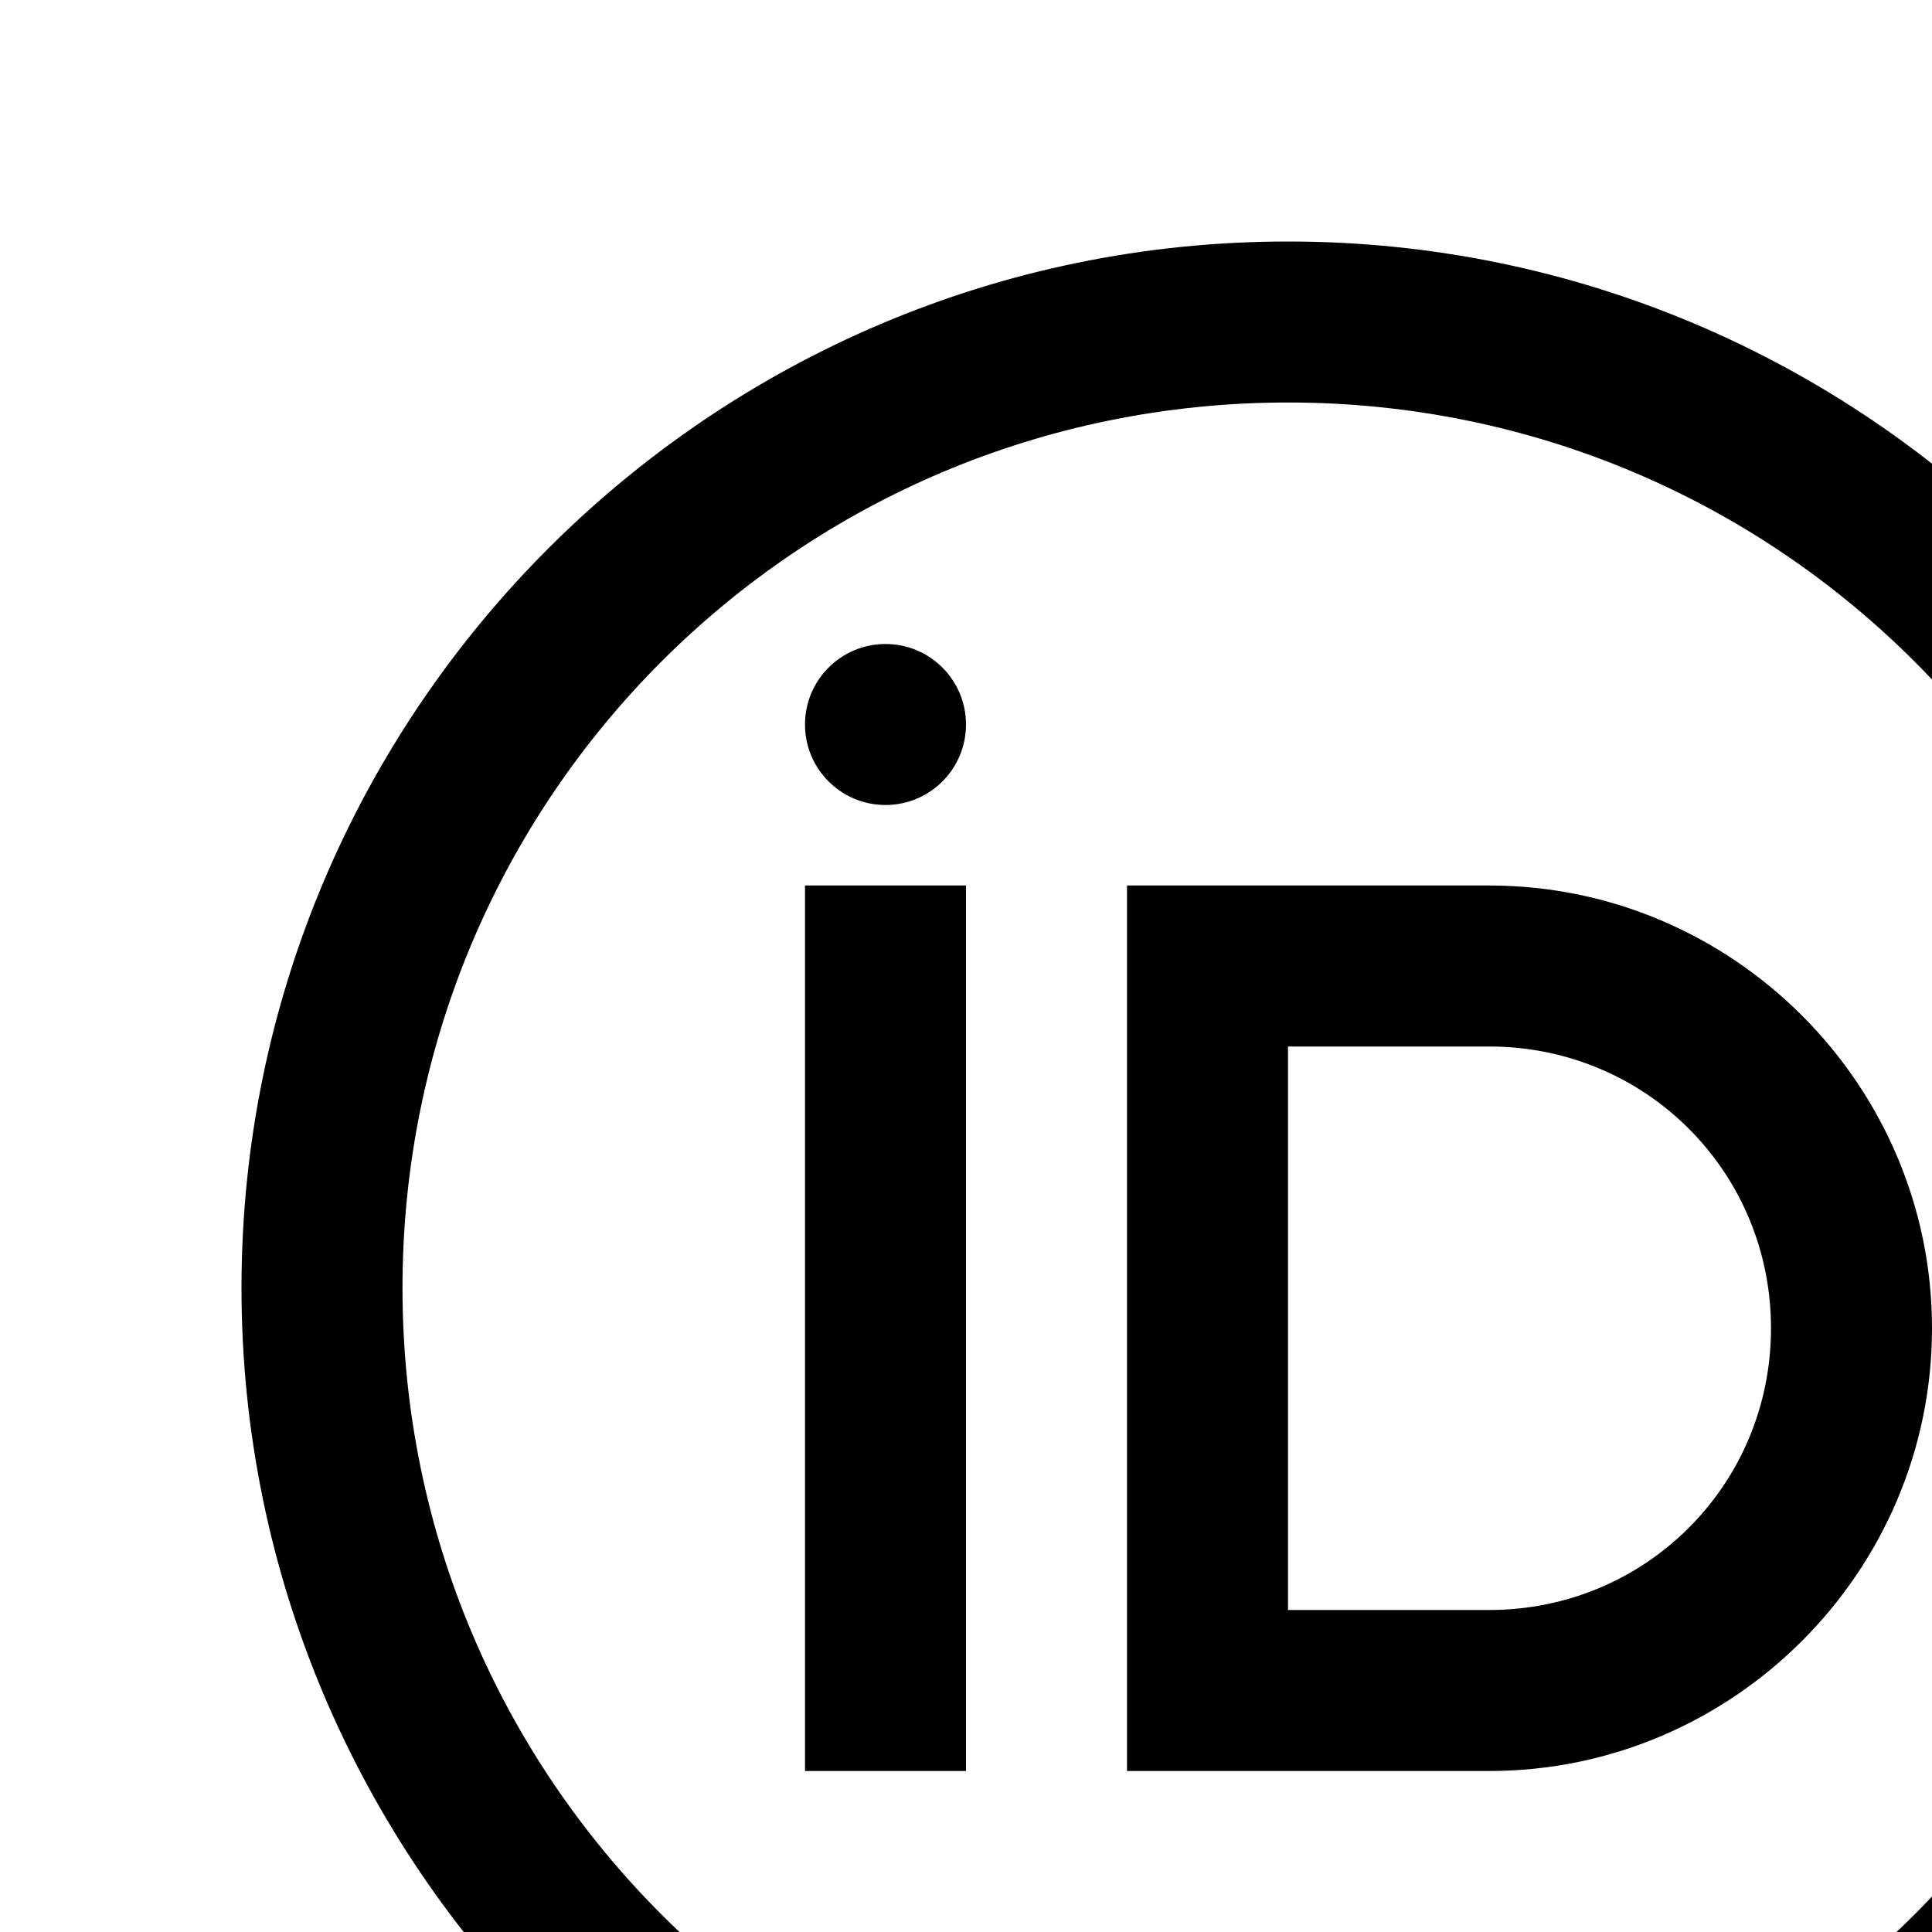
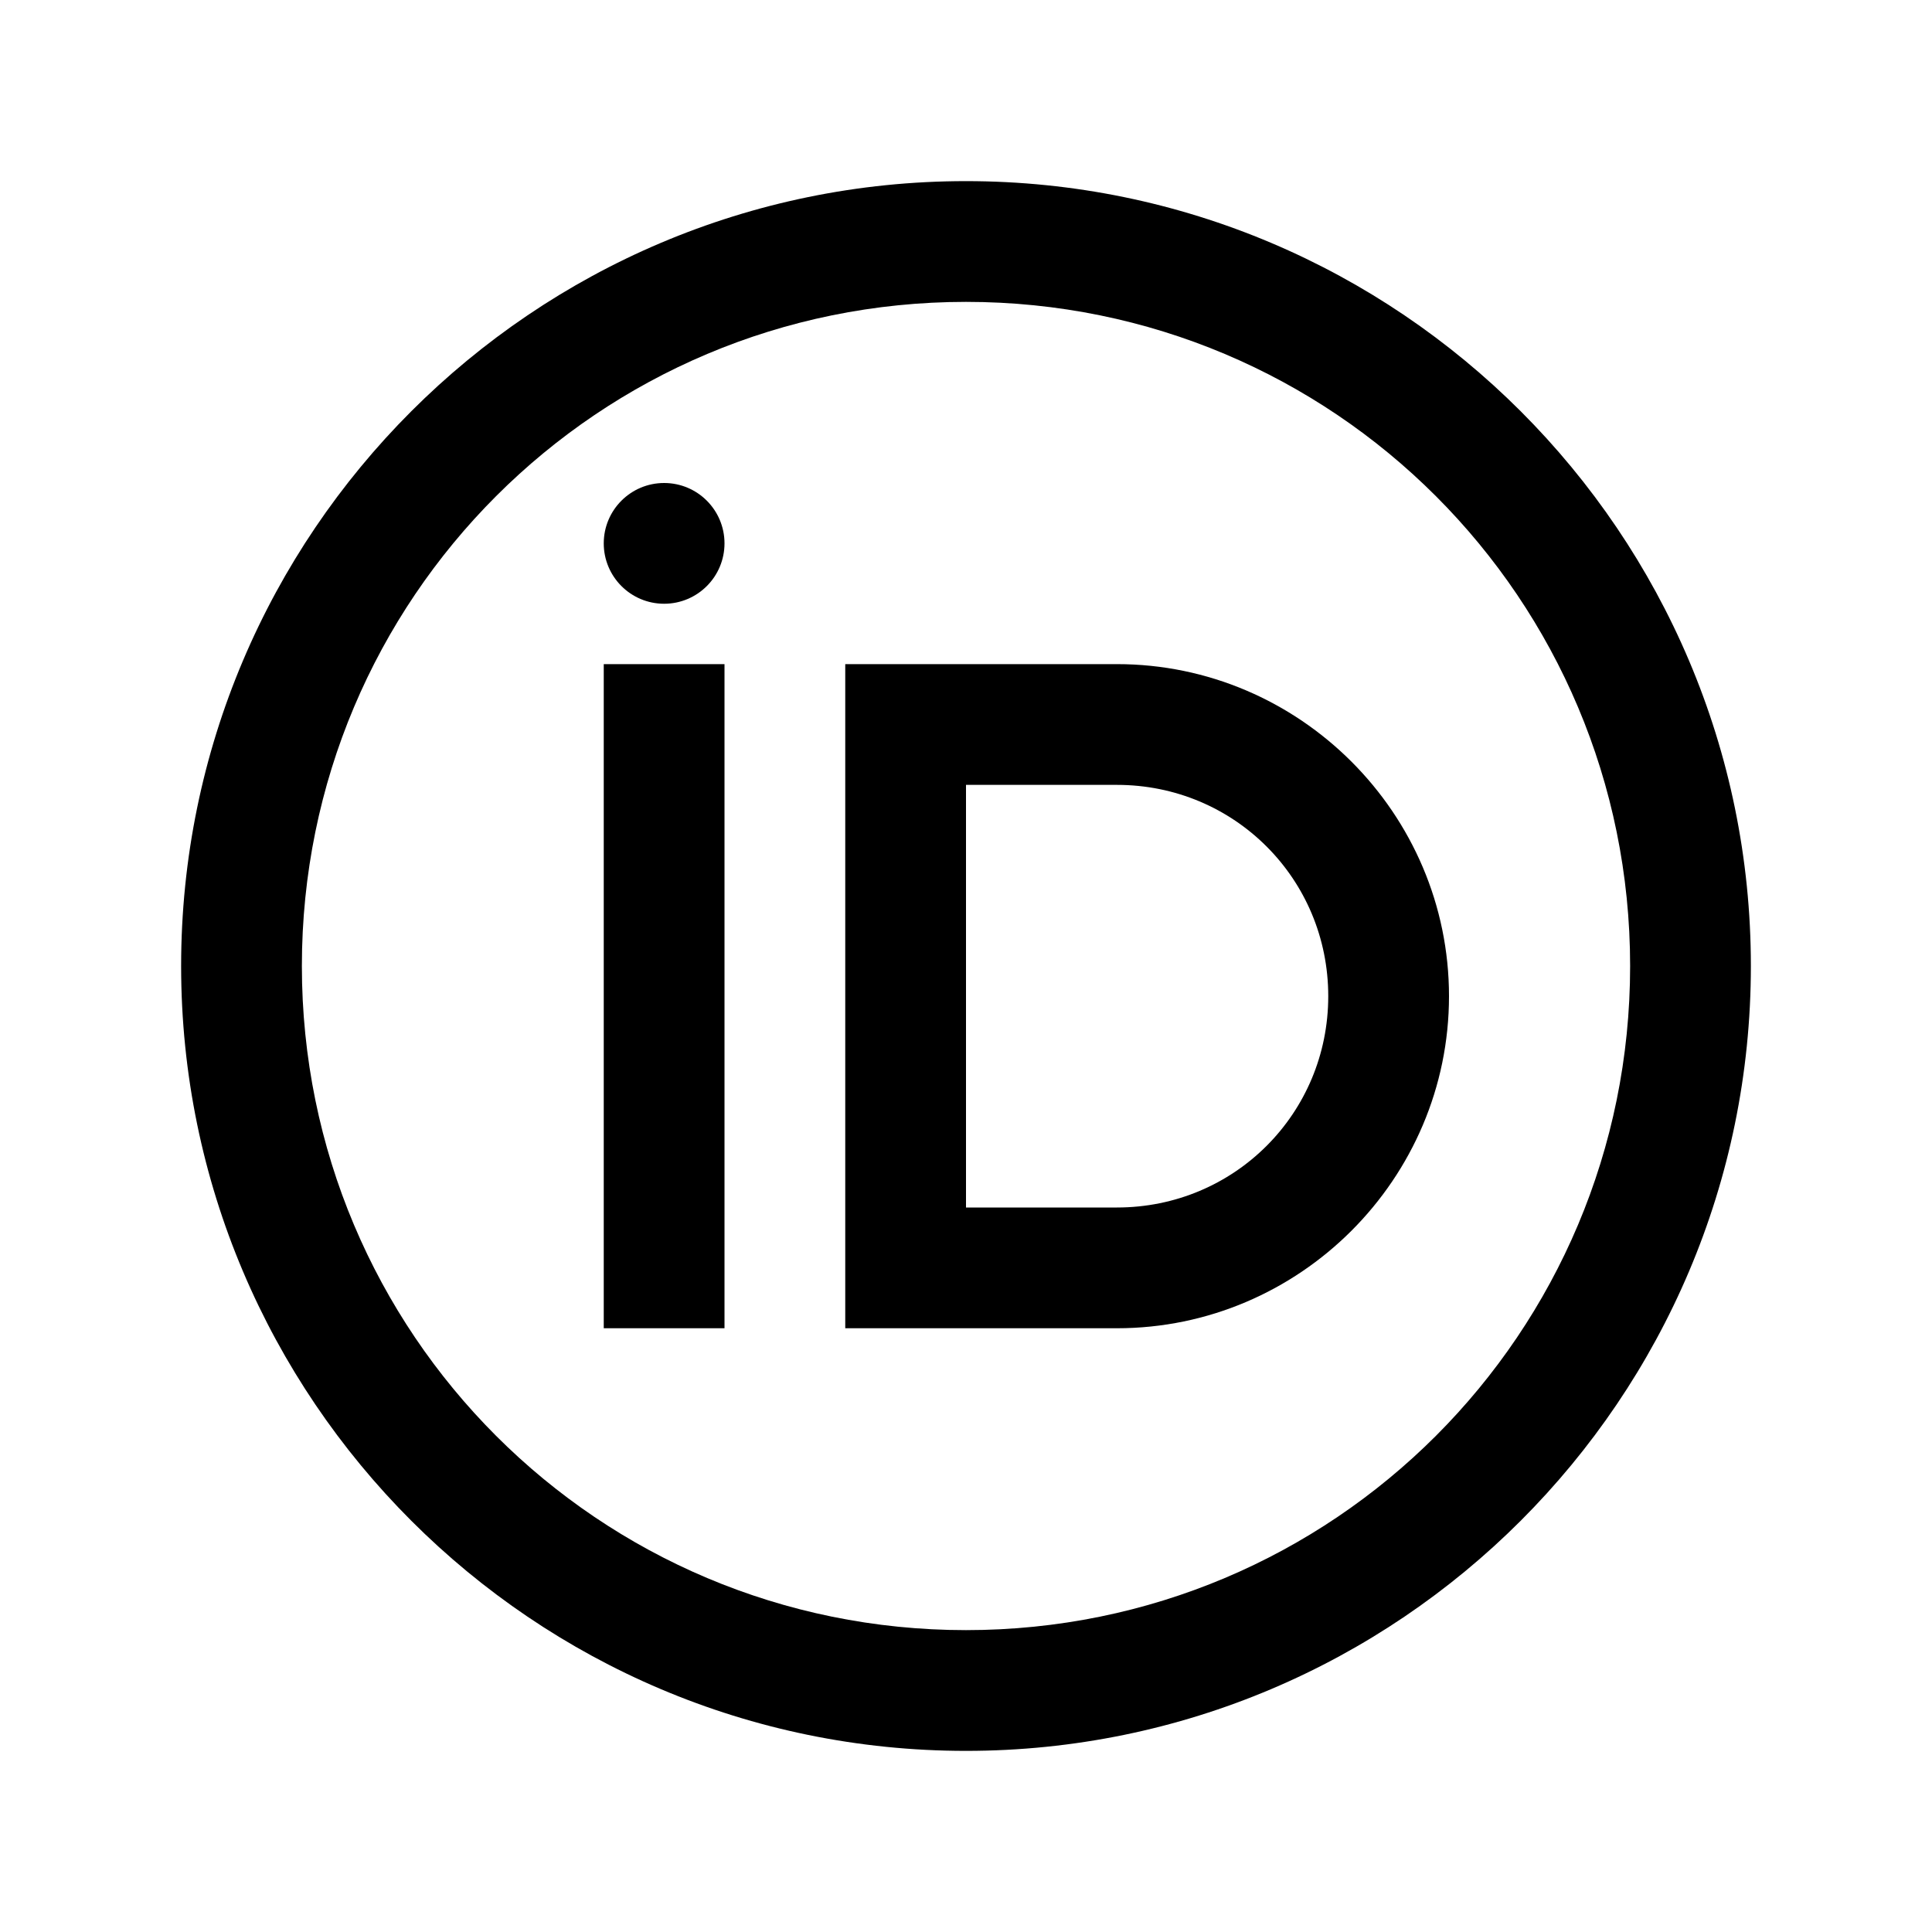
- <svg xmlns="http://www.w3.org/2000/svg" viewBox="0 0 24 24" width="18" height="18" fill="currentColor">
+ <svg xmlns="http://www.w3.org/2000/svg" viewBox="0 0 32 32" width="18" height="18" fill="currentColor">
  <path d="M 16 3 C 8.832 3 3 8.832 3 16 C 3 23.168 8.832 29 16 29 C 23.168 29 29 23.168 29 16 C 29 8.832 23.168 3 16 3 z M 16 5 C 22.087 5 27 9.913 27 16 C 27 22.087 22.087 27 16 27 C 9.913 27 5 22.087 5 16 C 5 9.913 9.913 5 16 5 z M 11 8 A 1 1 0 0 0 11 10 A 1 1 0 0 0 11 8 z M 10 11 L 10 22 L 12 22 L 12 11 L 10 11 z M 14 11 L 14 12 L 14 22 L 18.5 22 C 21.526 22 24 19.526 24 16.5 C 24 13.474 21.526 11 18.5 11 L 14 11 z M 16 13 L 18.5 13 C 20.444 13 22 14.556 22 16.5 C 22 18.444 20.444 20 18.5 20 L 16 20 L 16 13 z" />
</svg>
